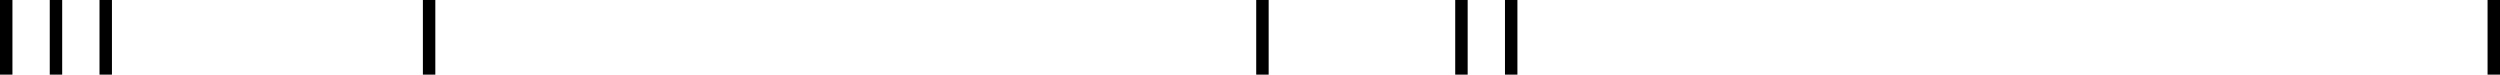
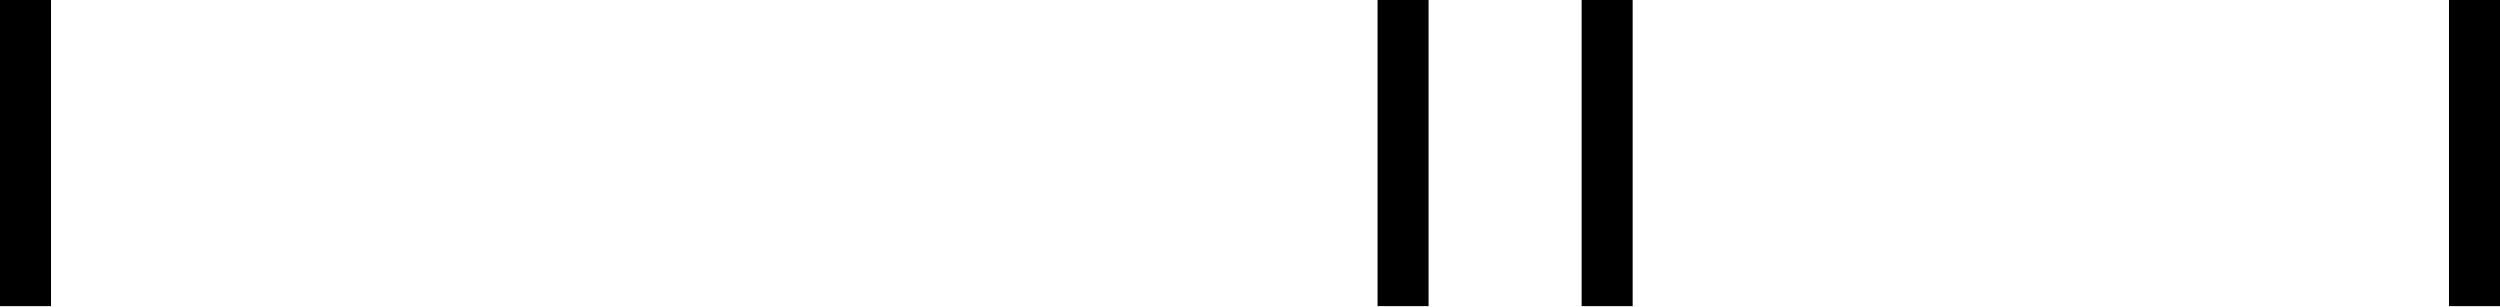
- <svg width="201" height="6">
-   <path d="M1 0H0V6H1V0ZM5 0H4V6H5V0ZM8 0H9V6H8V0ZM35 0H34V6H35V0ZM121 0H122V6H121V0ZM118 0H117V6H118V0ZM200 6H201V0H200V6ZM102 6H101V0H102V6Z" fill="current-color" />
+ <svg width="49" height="6">
+   <rect width="1" height="6" transform="matrix(1 0 0 -1 48 6)" fill="current-color" />
+   <rect width="1" height="6" transform="matrix(1 0 0 -1 0 6)" fill="current-color" />
+   <rect width="1" height="6" transform="matrix(1 0 0 -1 27 6)" fill="current-color" />
+   <rect width="1" height="6" transform="matrix(1 0 0 -1 31 6)" fill="current-color" />
</svg>
